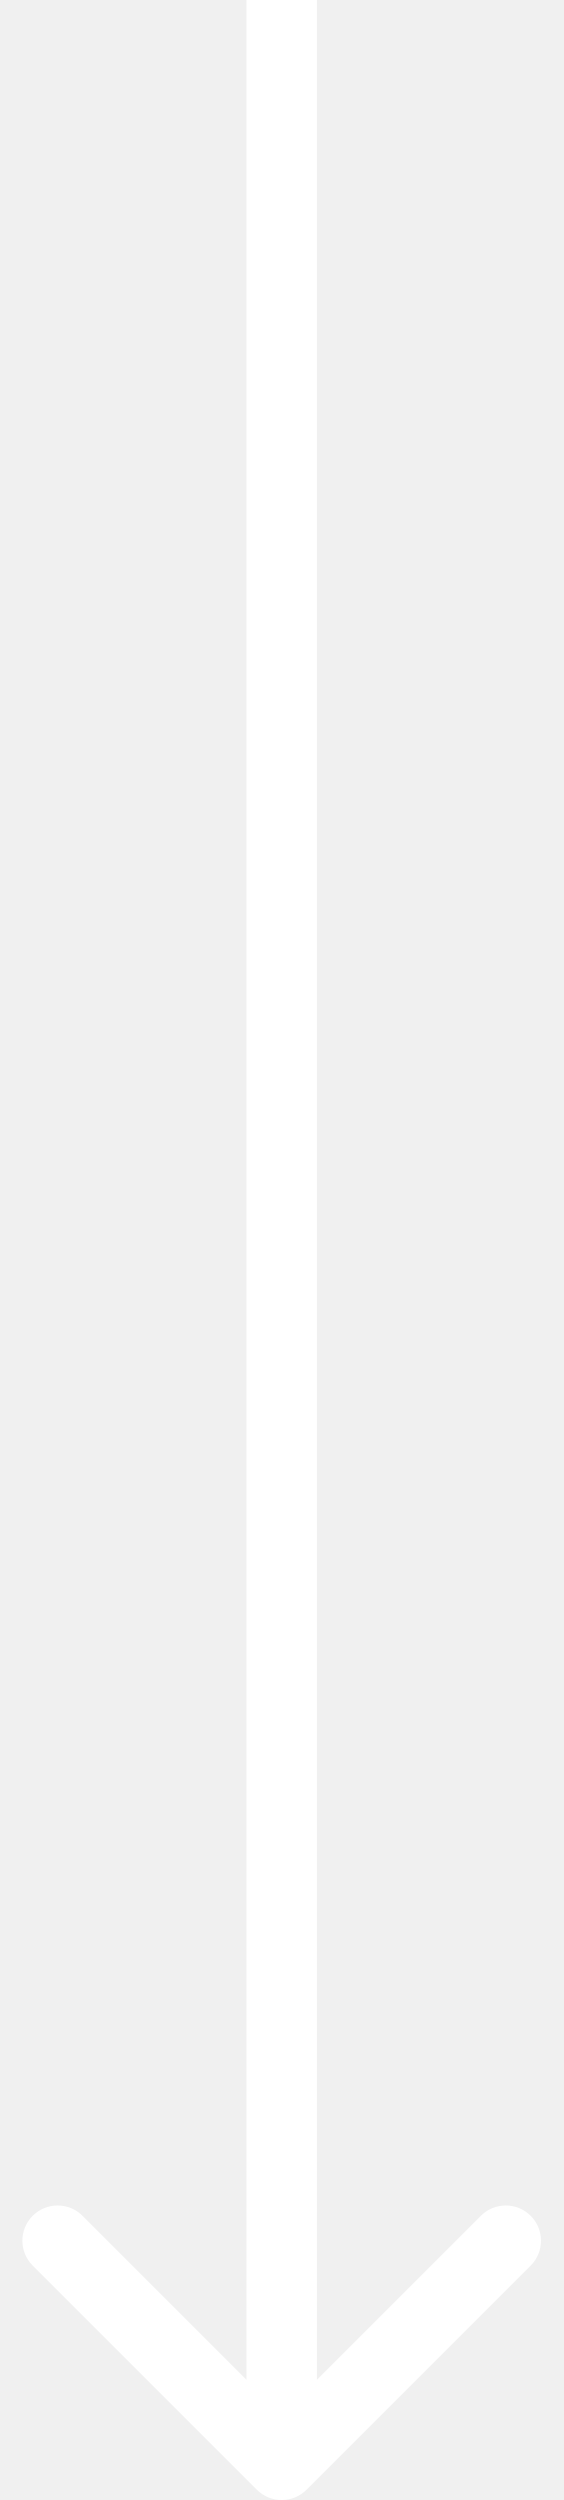
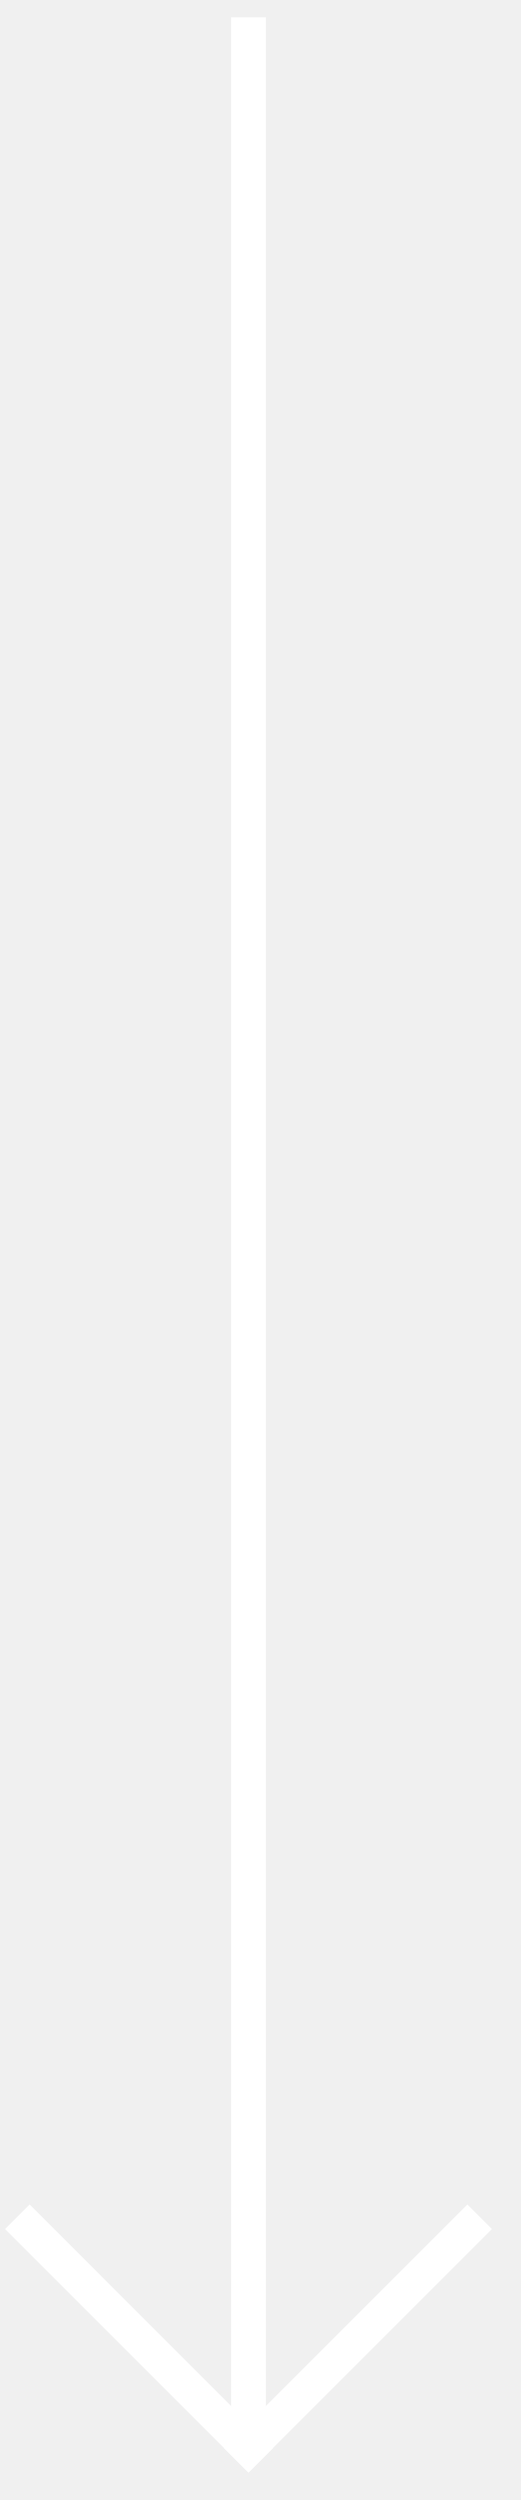
- <svg xmlns="http://www.w3.org/2000/svg" width="16" height="71" viewBox="0 0 16 71" fill="none">
-   <path d="M7.293 70.707C7.683 71.098 8.317 71.098 8.707 70.707L15.071 64.343C15.462 63.953 15.462 63.319 15.071 62.929C14.681 62.538 14.047 62.538 13.657 62.929L8 68.586L2.343 62.929C1.953 62.538 1.319 62.538 0.929 62.929C0.538 63.319 0.538 63.953 0.929 64.343L7.293 70.707ZM7 -4.37114e-08L7 70L9 70L9 4.37114e-08L7 -4.37114e-08Z" fill="white" />
+ <svg xmlns="http://www.w3.org/2000/svg" width="100%" height="100%" viewBox="0 0 15 72" version="1.1" xml:space="preserve" style="fill-rule:evenodd;clip-rule:evenodd;stroke-linejoin:round;stroke-miterlimit:1.5;">
+   <path d="M7.157,70.5l-0,-70" style="fill:none;stroke:#fff;stroke-width:1px;" />
+   <path d="M6.803,70.854l7.011,-7.011" style="fill:none;stroke:#fff;stroke-width:1px;" />
+   <path d="M0.5,63.843l7.01,7.011" style="fill:none;stroke:#fff;stroke-width:1px;" />
</svg>
